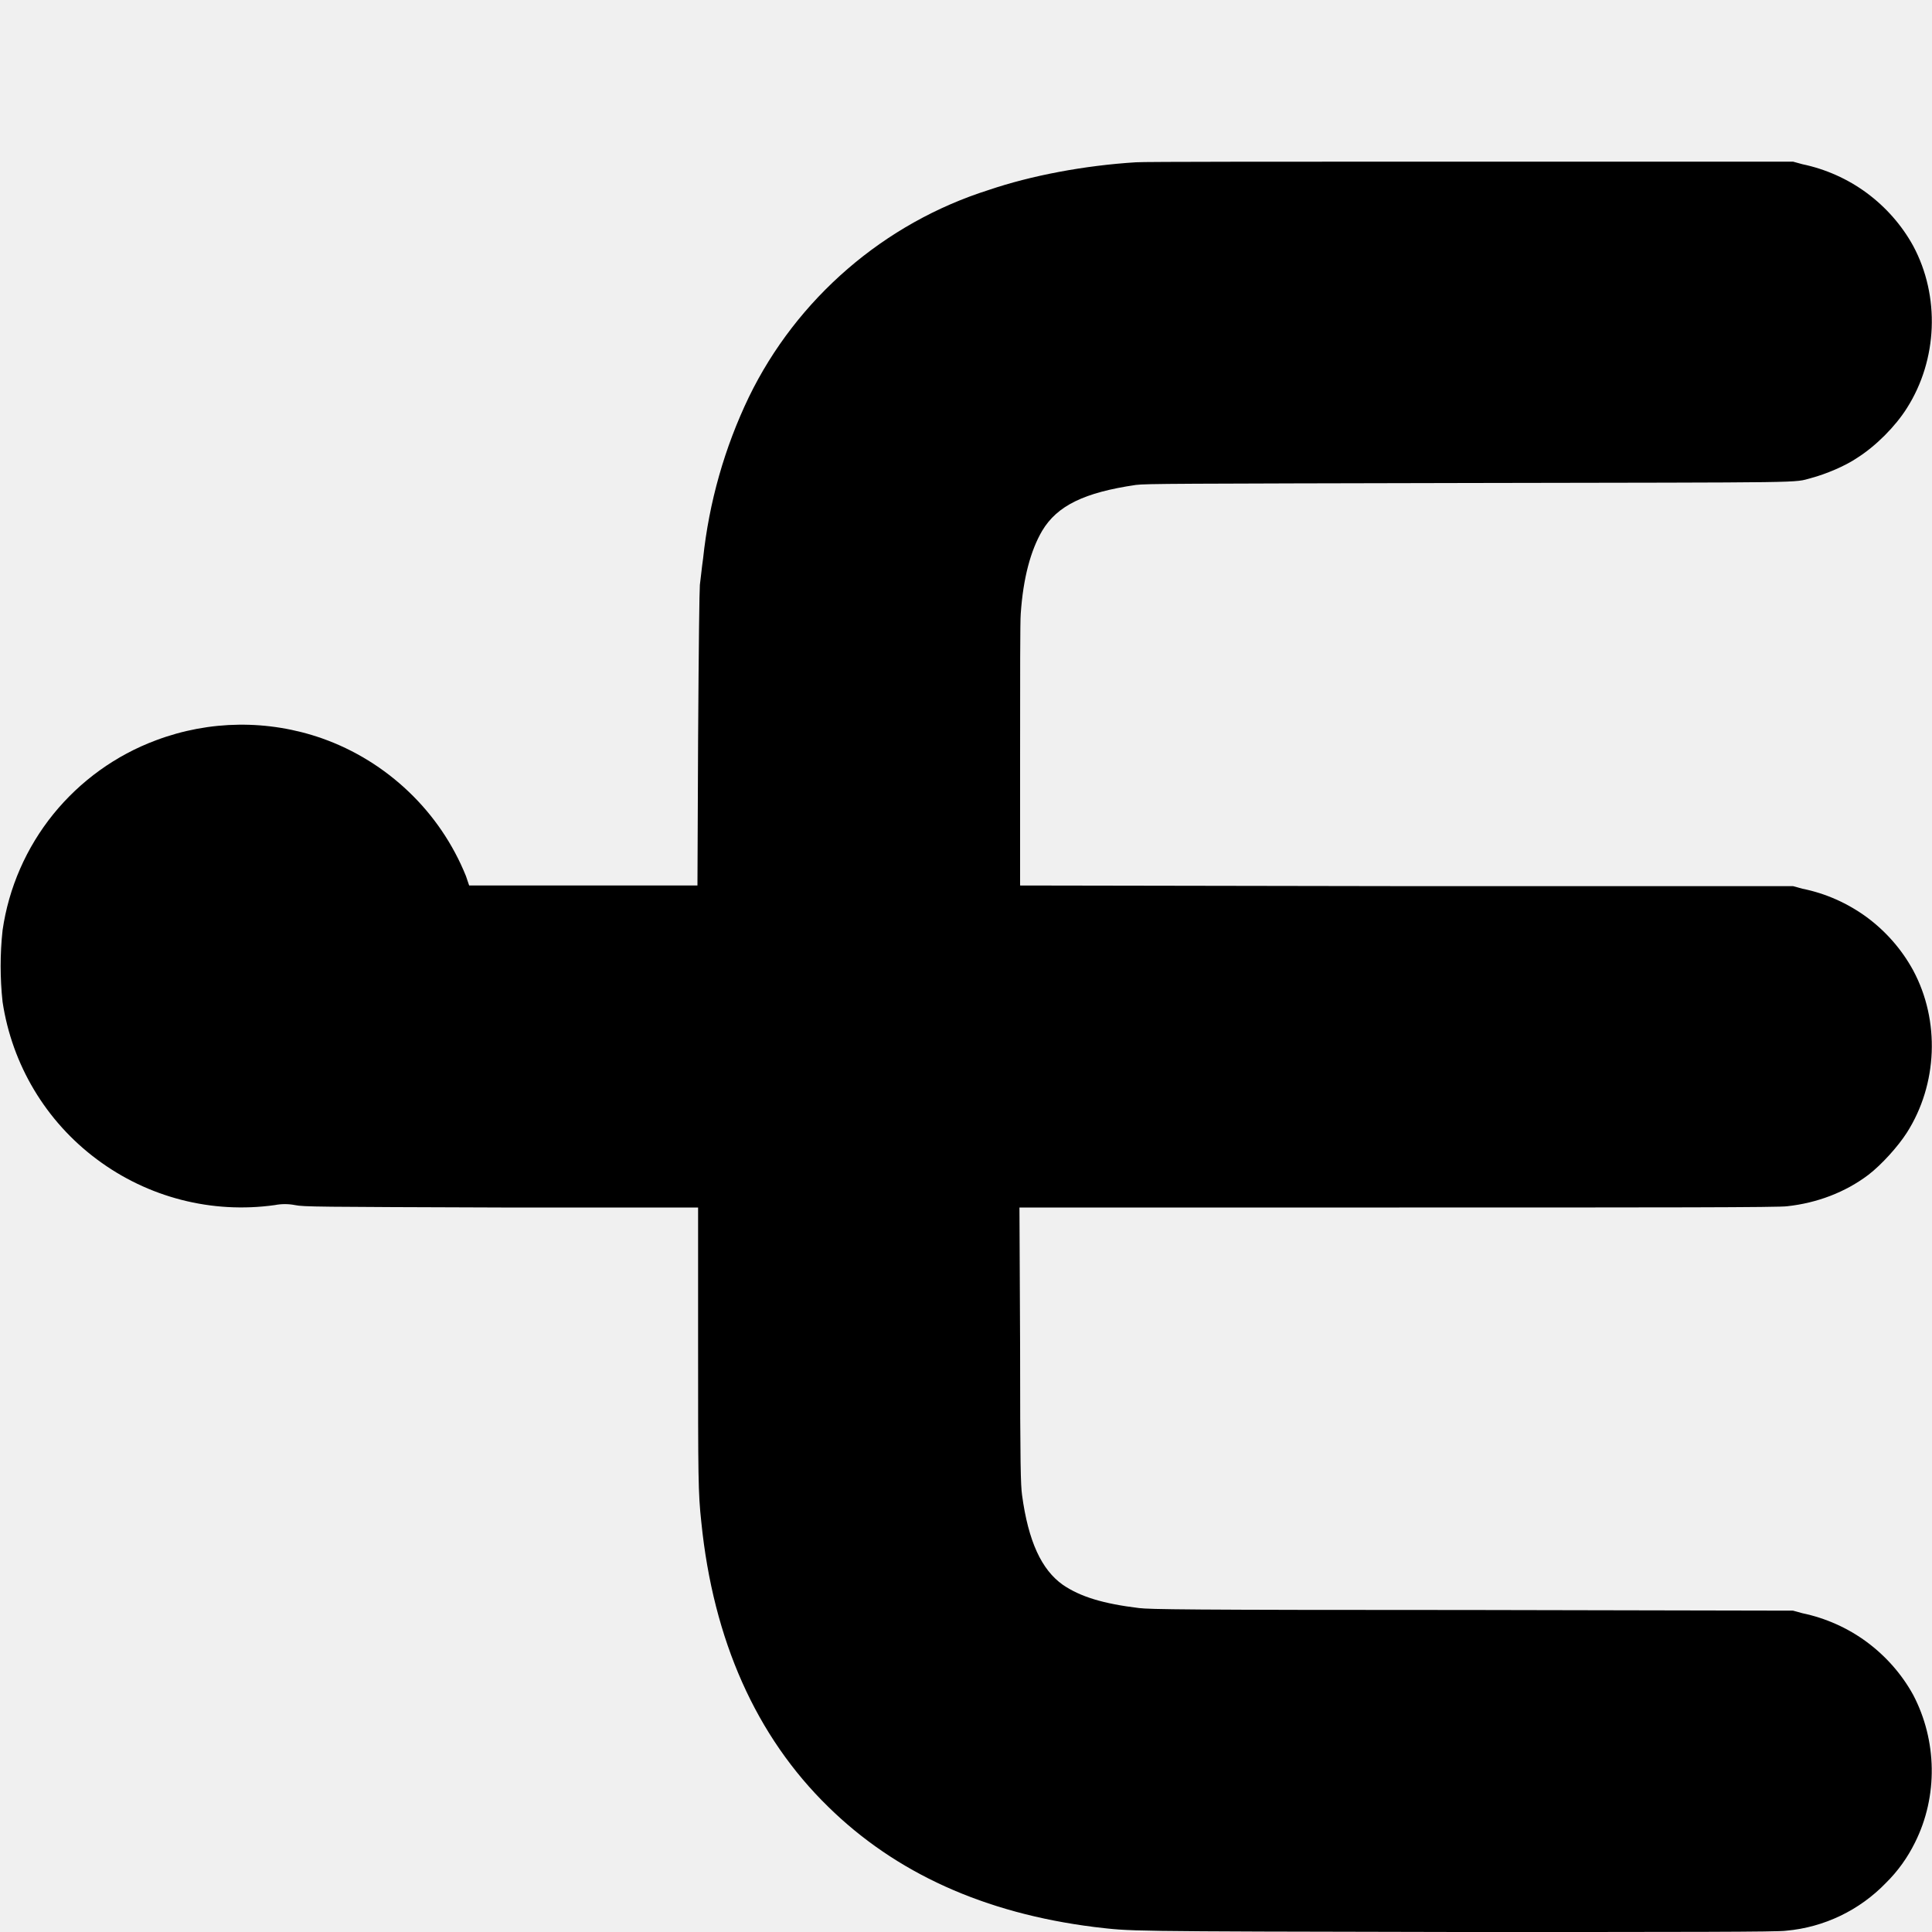
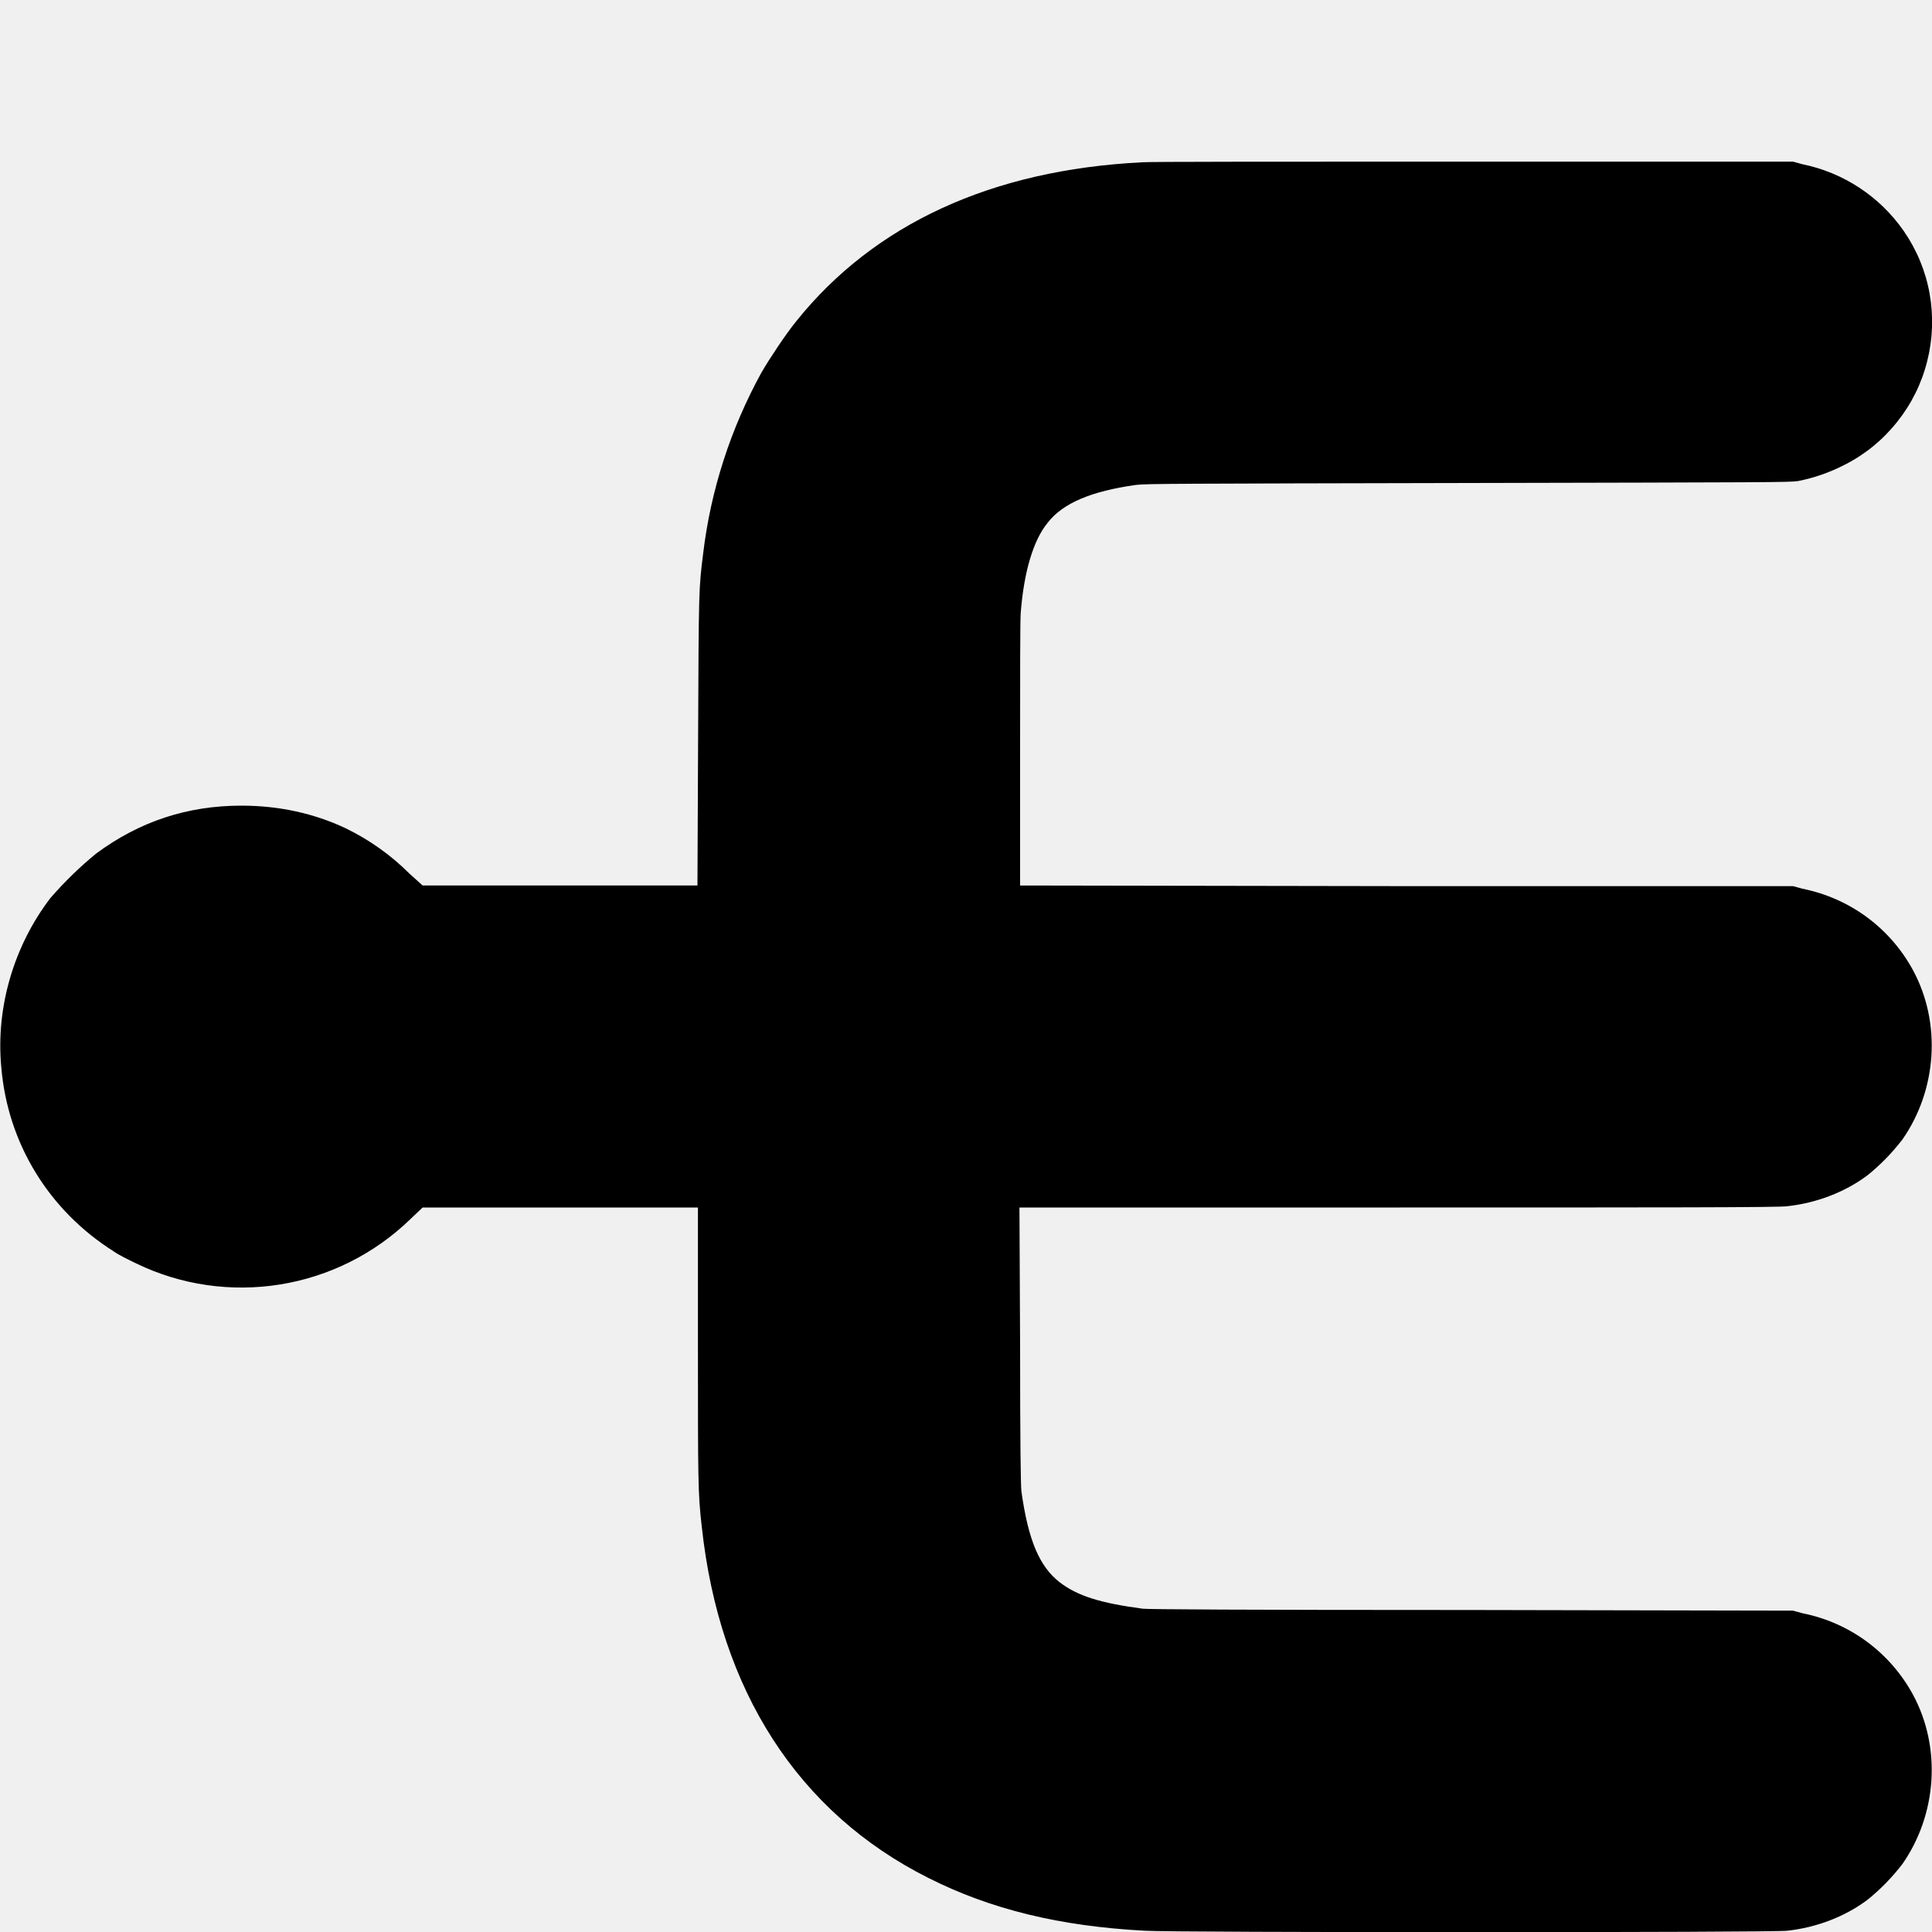
<svg xmlns="http://www.w3.org/2000/svg" width="12" height="12" viewBox="0 0 12 12" fill="none">
  <g clip-path="url(#clip0_2538_27688)">
-     <path d="M7.055 1.008C6.735 1.028 6.406 1.09 6.141 1.18C5.819 1.282 5.521 1.449 5.265 1.67C5.009 1.891 4.8 2.161 4.652 2.465C4.5 2.781 4.404 3.12 4.367 3.469C4.359 3.523 4.352 3.598 4.347 3.633C4.344 3.68 4.34 3.965 4.336 4.598L4.332 5.5H2.914L2.894 5.441C2.814 5.243 2.693 5.065 2.539 4.918C2.384 4.77 2.201 4.657 2 4.586C1.666 4.469 1.301 4.473 0.969 4.598C0.719 4.691 0.499 4.85 0.331 5.057C0.163 5.265 0.054 5.514 0.016 5.778C0 5.926 0 6.075 0.016 6.223C0.075 6.614 0.285 6.965 0.602 7.201C0.919 7.438 1.316 7.54 1.707 7.485C1.748 7.477 1.791 7.477 1.832 7.485C1.887 7.496 1.961 7.496 3.113 7.5H4.336V8.344C4.336 9.18 4.336 9.27 4.356 9.454C4.43 10.187 4.696 10.785 5.145 11.223C5.563 11.633 6.113 11.883 6.797 11.969C7.035 11.996 6.926 11.996 9.055 12C10.477 12 11.047 12 11.094 11.992C11.33 11.971 11.55 11.865 11.714 11.695C11.788 11.622 11.848 11.538 11.894 11.445C12.039 11.156 12.031 10.809 11.883 10.527C11.812 10.398 11.713 10.286 11.594 10.198C11.476 10.111 11.339 10.05 11.195 10.02L11.137 10.004L9.145 10C7.34 10 7.145 9.996 7.075 9.988C6.852 9.961 6.711 9.918 6.602 9.844C6.469 9.75 6.387 9.574 6.348 9.285C6.34 9.223 6.336 9.117 6.336 8.355L6.332 7.5H8.692C10.32 7.5 11.062 7.5 11.102 7.492C11.285 7.472 11.461 7.406 11.605 7.297C11.687 7.234 11.789 7.121 11.844 7.035C12.035 6.735 12.051 6.34 11.883 6.027C11.812 5.897 11.714 5.785 11.595 5.697C11.476 5.61 11.34 5.549 11.195 5.52L11.137 5.504H8.734L6.336 5.5V4.695C6.336 4.207 6.336 3.855 6.34 3.812C6.355 3.59 6.402 3.418 6.473 3.297C6.566 3.141 6.734 3.059 7.055 3.012C7.121 3.004 7.289 3.004 9.125 3C11.289 2.996 11.133 3 11.25 2.969C11.34 2.945 11.46 2.895 11.535 2.844C11.652 2.77 11.773 2.648 11.844 2.535C12.035 2.235 12.051 1.84 11.883 1.527C11.812 1.398 11.713 1.286 11.594 1.198C11.476 1.111 11.339 1.05 11.195 1.02L11.137 1.004H9.137C8.035 1.004 7.097 1.004 7.055 1.008Z" fill="currentColor" />
+     <path d="M7.094 1.008C6.16 1.055 5.43 1.391 4.945 1.996C4.879 2.078 4.785 2.219 4.73 2.313C4.538 2.662 4.414 3.045 4.367 3.441C4.34 3.661 4.34 3.648 4.336 4.598L4.332 5.5H2.625L2.543 5.426C2.428 5.311 2.294 5.216 2.148 5.145C1.949 5.051 1.73 5.004 1.5 5.004C1.164 5.004 0.867 5.102 0.598 5.301C0.495 5.385 0.4 5.478 0.313 5.578C0.086 5.875 -0.027 6.258 0.008 6.628C0.047 7.102 0.305 7.52 0.707 7.773C0.734 7.793 0.797 7.824 0.847 7.848C1.124 7.982 1.436 8.027 1.74 7.978C2.044 7.929 2.326 7.788 2.547 7.574L2.625 7.5H4.335V8.344C4.335 9.204 4.335 9.277 4.359 9.484C4.469 10.5 4.957 11.258 5.766 11.664C6.152 11.859 6.582 11.964 7.109 11.992C7.269 12.004 11.027 12.004 11.102 11.992C11.282 11.972 11.457 11.906 11.598 11.801C11.679 11.736 11.752 11.661 11.816 11.578C12.031 11.27 12.059 10.855 11.883 10.528C11.813 10.398 11.715 10.285 11.596 10.197C11.477 10.109 11.34 10.049 11.195 10.02L11.137 10.004L9.145 10C7.691 10 7.137 9.996 7.098 9.992C6.836 9.957 6.695 9.914 6.582 9.828C6.457 9.73 6.387 9.57 6.344 9.262C6.34 9.227 6.336 8.972 6.336 8.355L6.332 7.5H8.692C10.32 7.5 11.062 7.5 11.102 7.492C11.282 7.472 11.457 7.406 11.598 7.301C11.679 7.236 11.752 7.161 11.816 7.078C12.031 6.77 12.059 6.355 11.883 6.028C11.813 5.898 11.715 5.785 11.596 5.697C11.477 5.609 11.34 5.549 11.195 5.52L11.137 5.504H8.734L6.336 5.5V4.691C6.336 4.188 6.336 3.851 6.34 3.805C6.36 3.551 6.418 3.355 6.508 3.246C6.602 3.125 6.778 3.051 7.055 3.012C7.121 3.004 7.297 3.004 9.125 3C10.985 2.996 11.121 2.996 11.168 2.988C11.269 2.968 11.366 2.934 11.457 2.887C11.584 2.823 11.695 2.732 11.783 2.621C11.872 2.51 11.936 2.381 11.97 2.244C12.005 2.106 12.01 1.963 11.985 1.823C11.96 1.683 11.905 1.551 11.824 1.434C11.675 1.22 11.45 1.072 11.195 1.02L11.137 1.004H9.133C8.031 1.004 7.114 1.004 7.094 1.008Z" fill="currentColor" />
  </g>
  <defs>
    <clipPath id="clip0_2538_27688">
      <rect width="12" height="12" fill="white" />
    </clipPath>
  </defs>
</svg>
